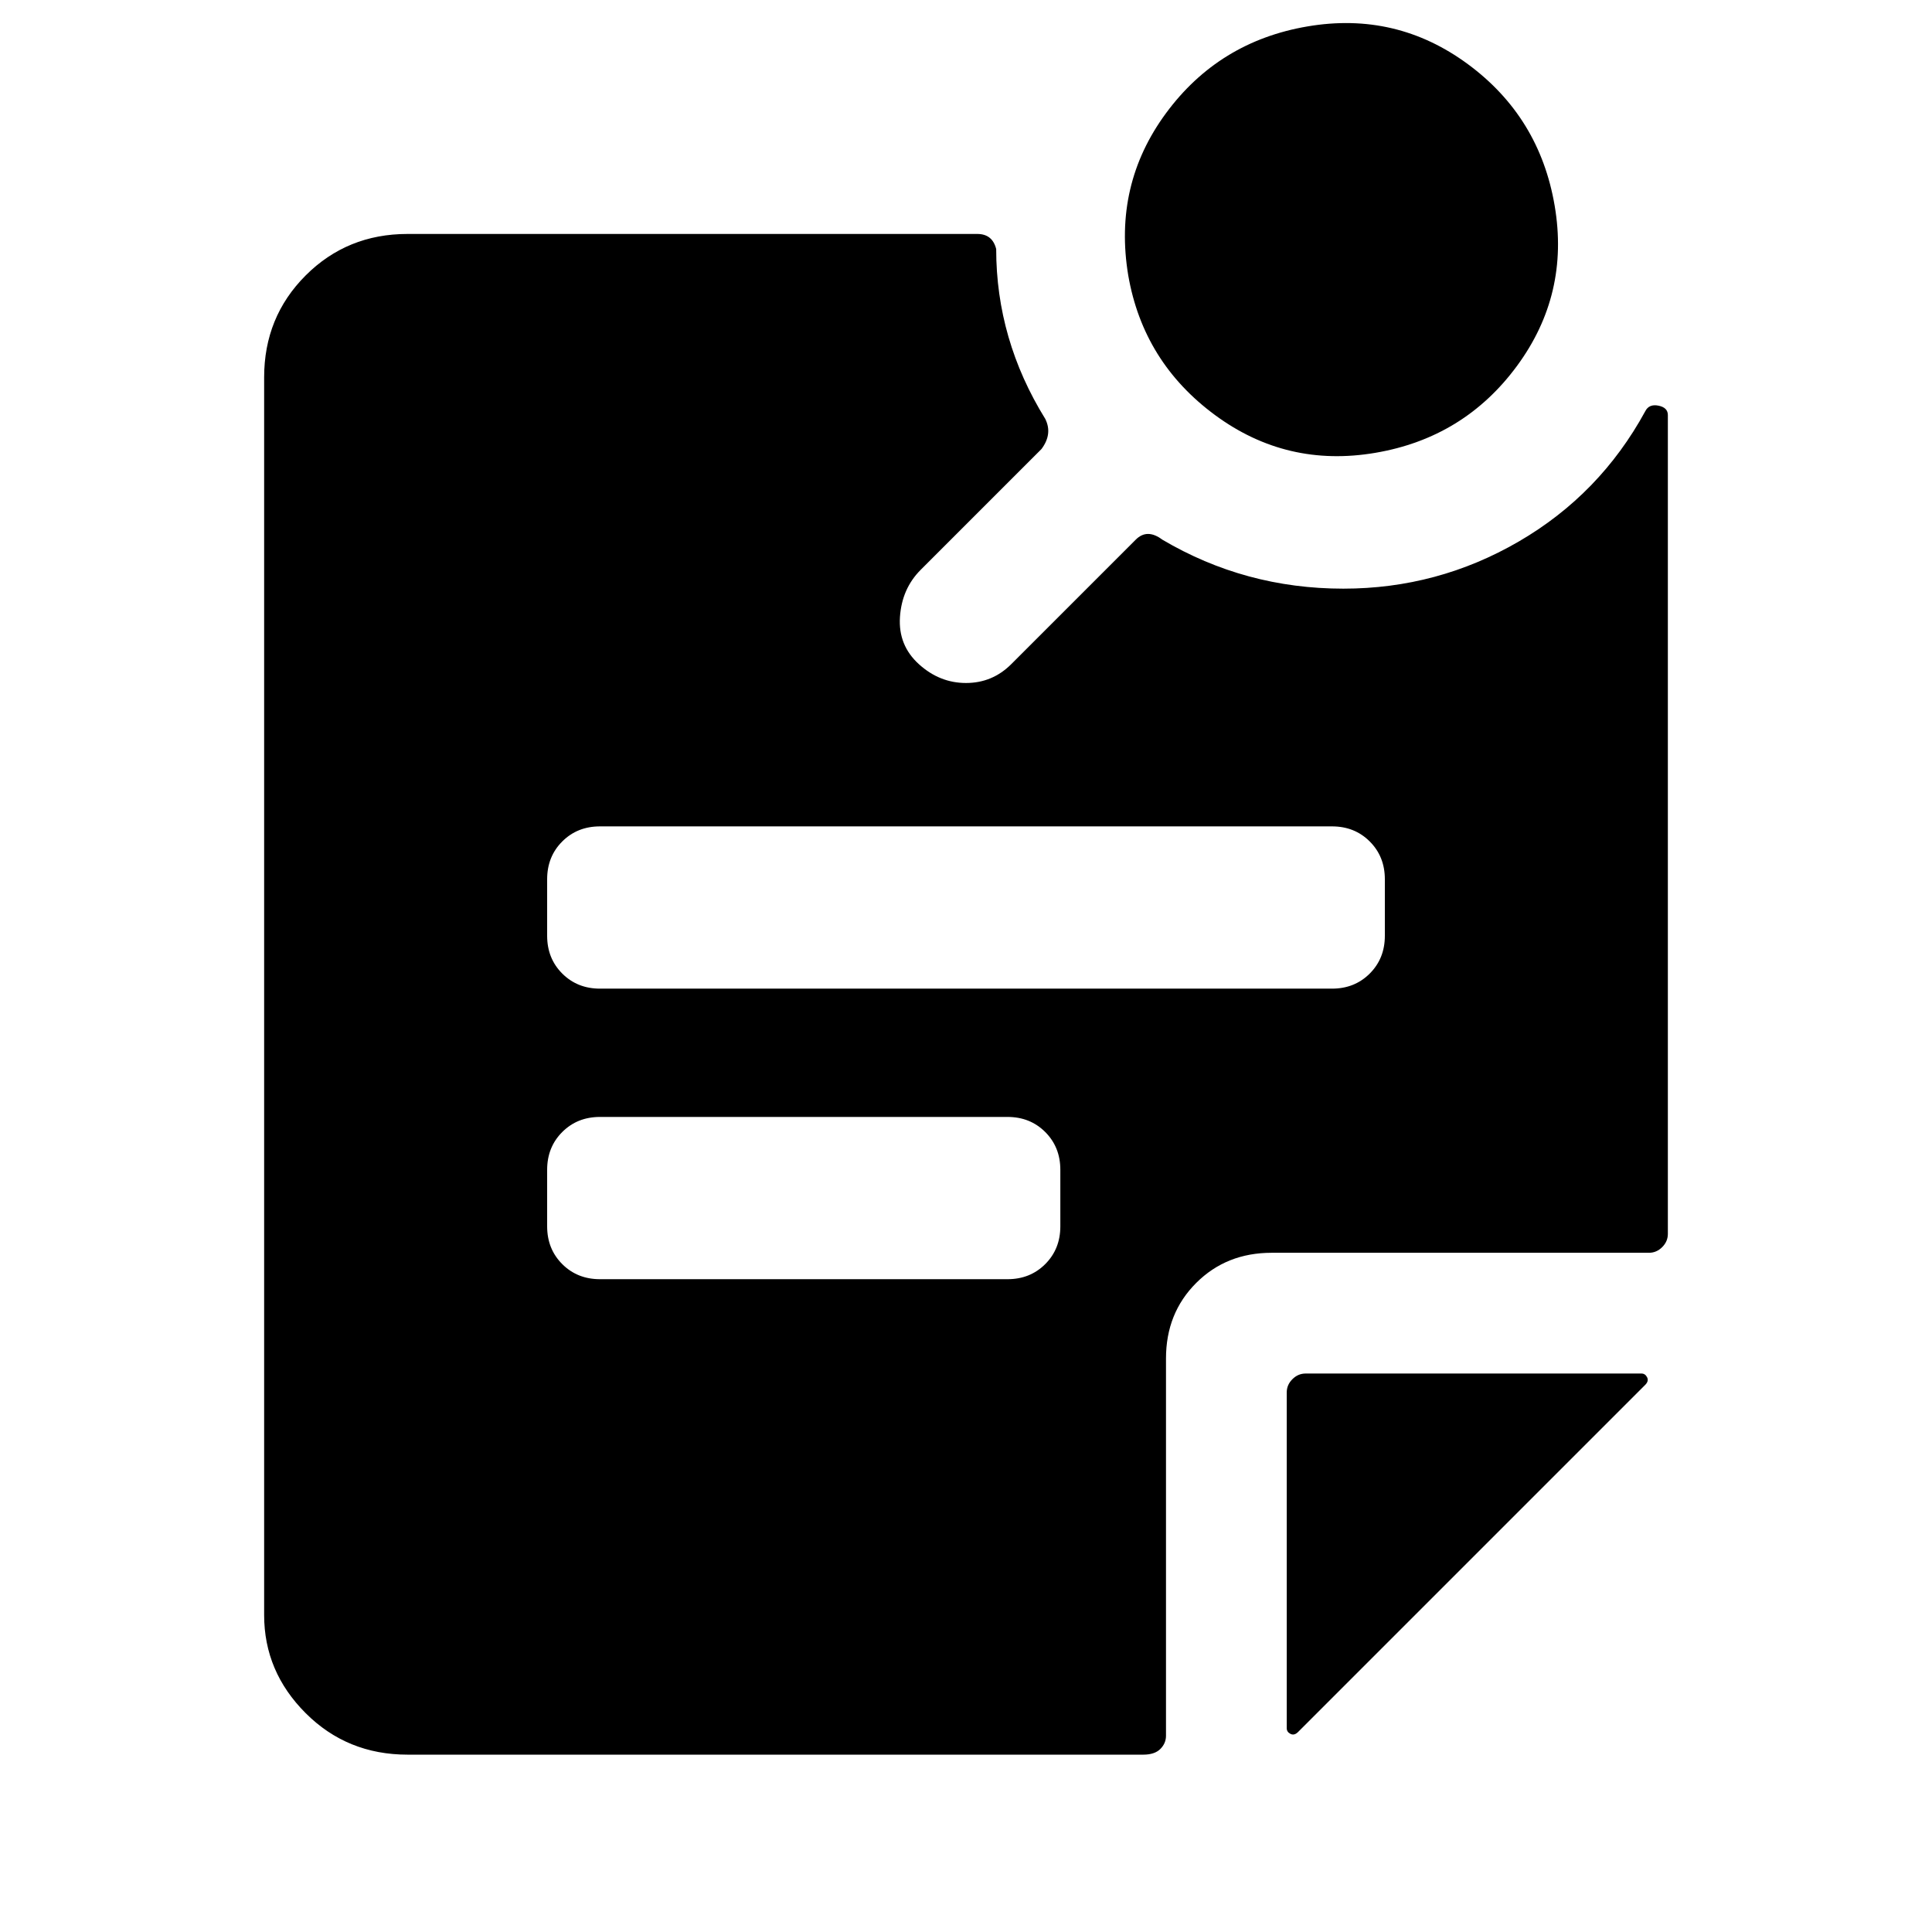
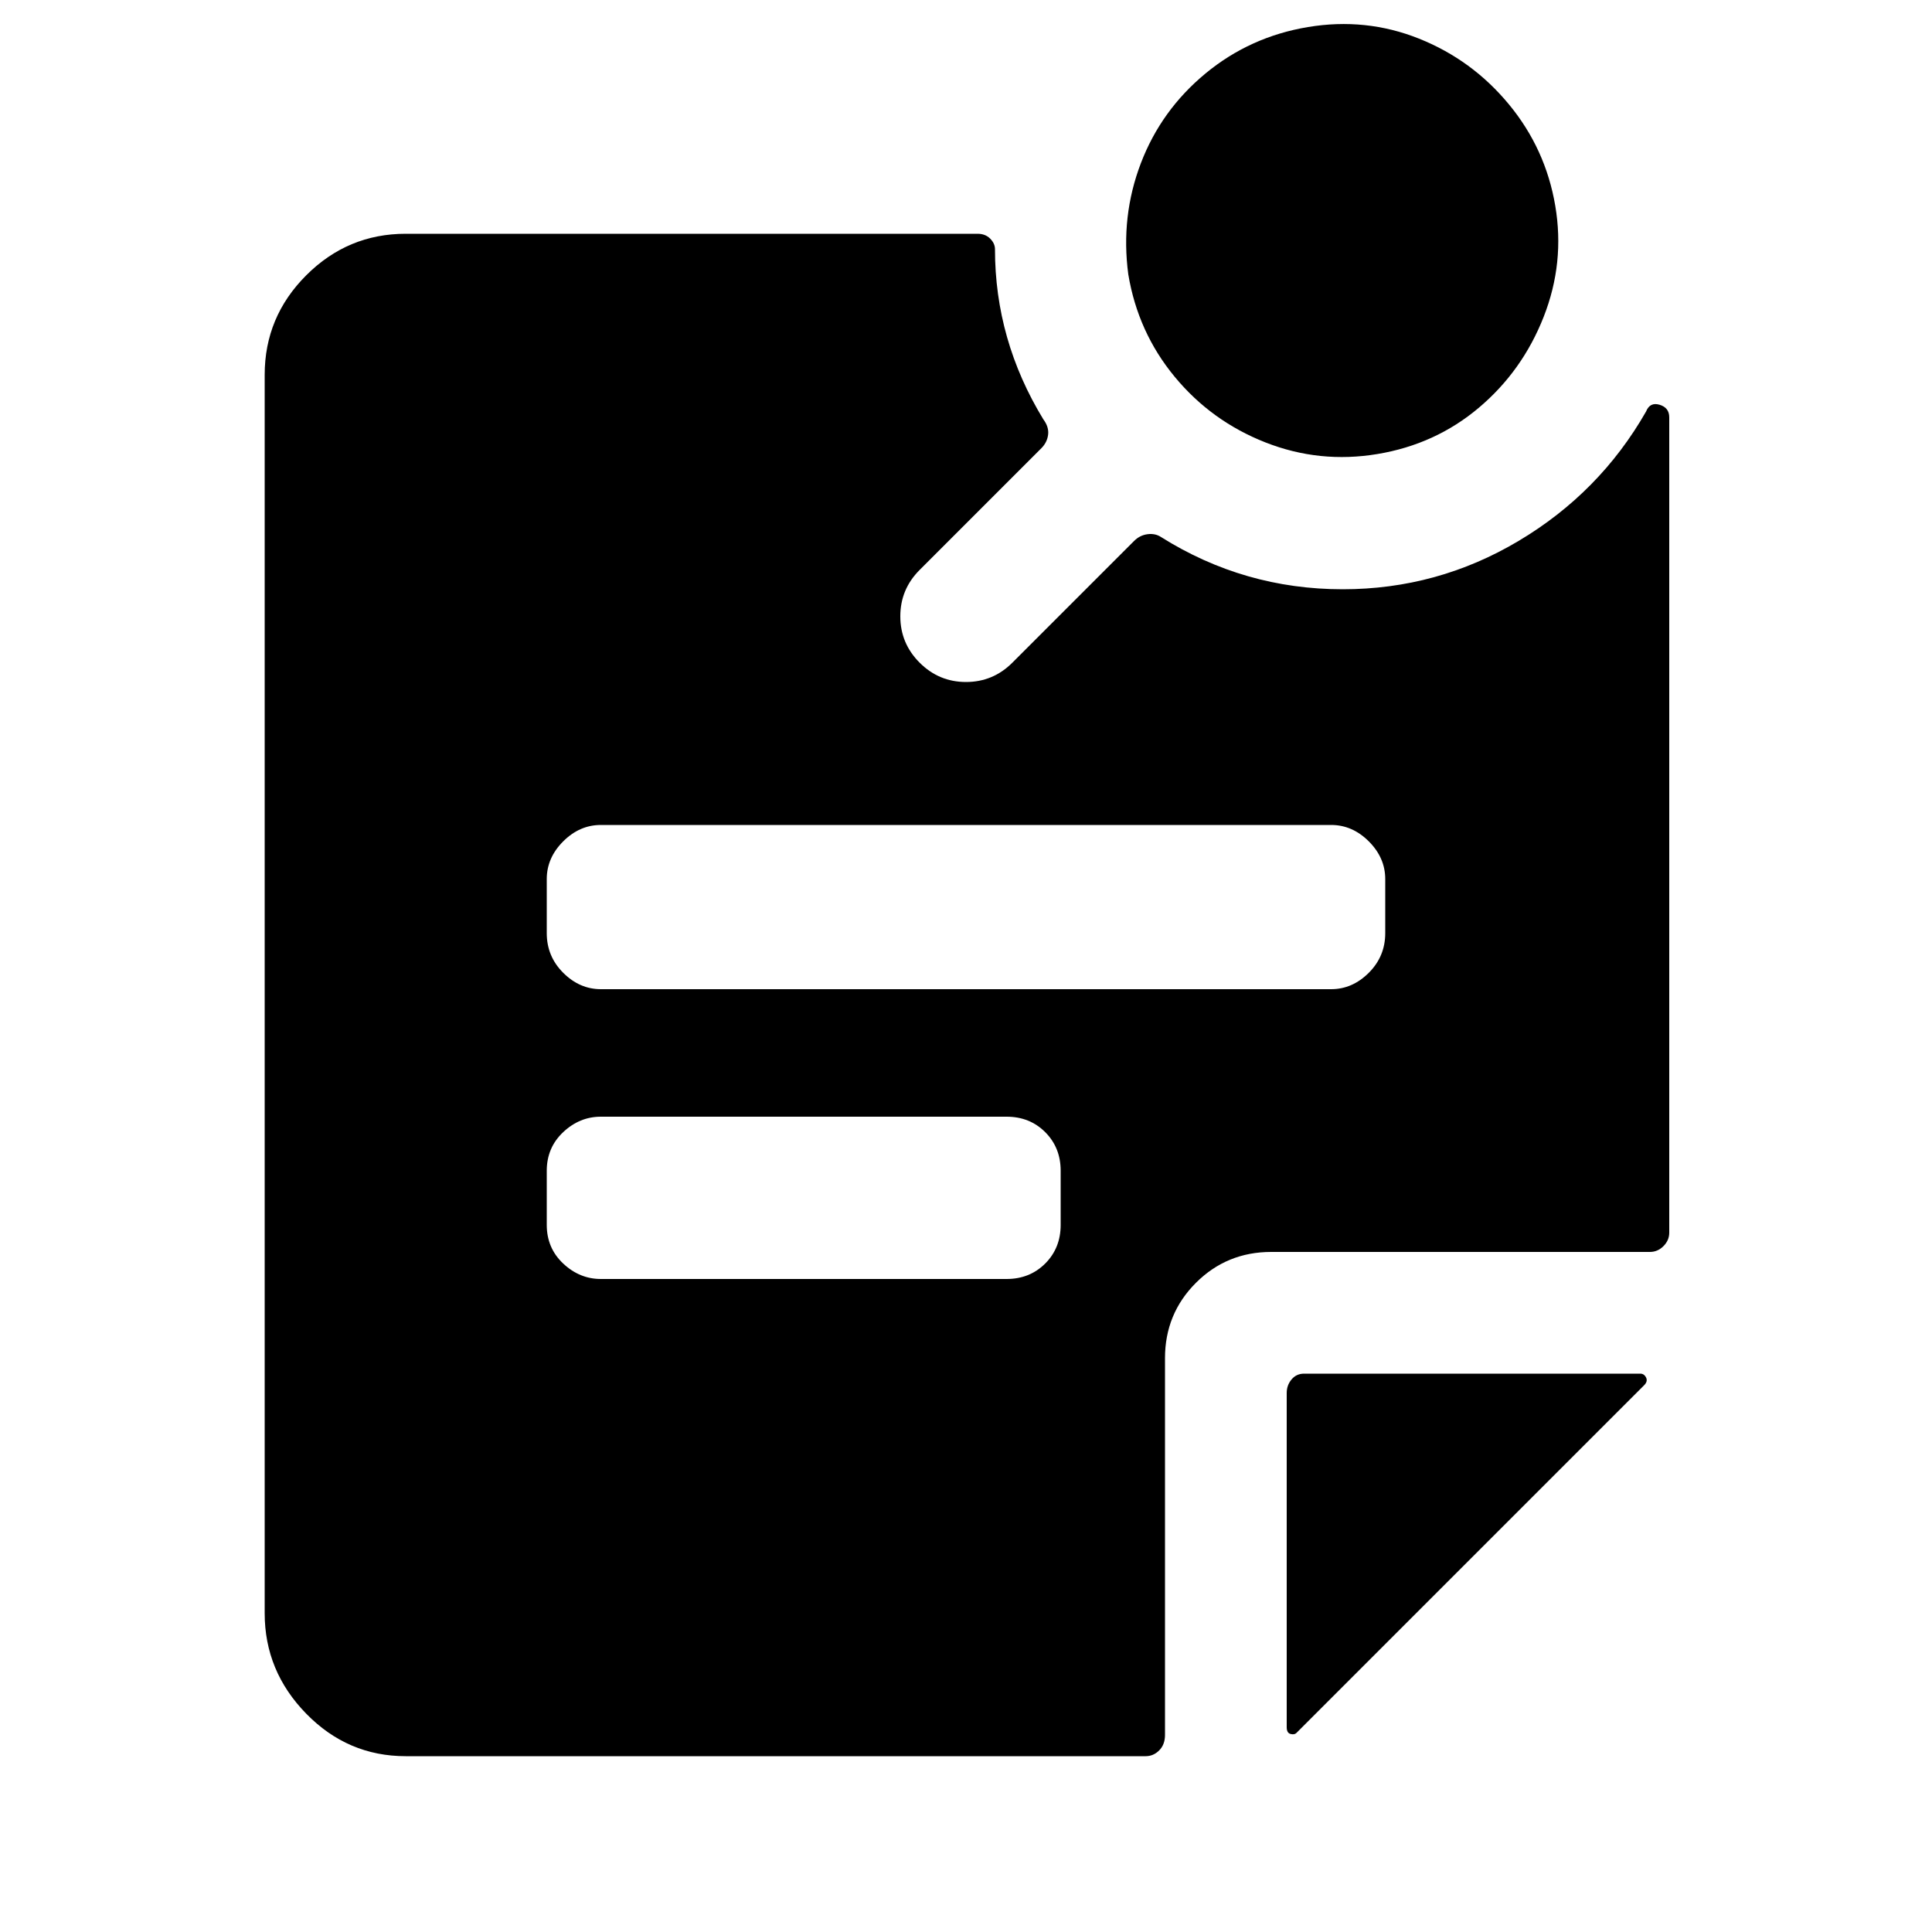
- <svg xmlns="http://www.w3.org/2000/svg" viewBox="0 0 512 512">
-   <path d="M344 459l92-92q1-1 .5-2t-1.5-1h-89q-2 0-3.5 1.5T341 369v89q0 1 1 1.5t2-.5zM299 73q4 23 23 37t42.5 10T402 97t10-42.5T389 17 346.5 7 309 30t-10 43zm57 83q-26 0-48-13-4-3-7 0l-33 33q-5 5-12 5t-12.5-5-5-12.5T244 151l32-32q3-4 1-8-13-21-13-45-1-4-5-4H108q-16 0-27 11t-11 27v328q0 15 11 26t27 11h195q3 0 4.5-1.5t1.5-3.5V360q0-12 8-20t20-8h100q2 0 3.5-1.5t1.5-3.5V110q0-2-2.5-2.5T436 109q-12 22-33.5 34.5T356 156zm-75 169q0 6-4 10t-10 4H159q-6 0-10-4t-4-10v-15q0-6 4-10t10-4h108q6 0 10 4t4 10v15zm86-77q0 6-4 10t-10 4H159q-6 0-10-4t-4-10v-15q0-6 4-10t10-4h194q6 0 10 4t4 10v15z" />
+ <svg xmlns="http://www.w3.org/2000/svg" viewBox="0 0 1000 1000">
+   <path d="M671 897l180-180q2-2 1-4t-3-2H675q-4 0-6.5 3t-2.5 7v173q0 3 2 3.5t3-.5zm-87-755q5 30 24 53t47 34 58 6 52.5-24 33.5-47 6-57.5T781 54t-46.5-34-57.5-6-53 24-33.5 46.5T584 142zm111 163q-51 0-94-27-3-2-7-1.5t-7 3.5l-63 63q-10 10-24 10t-24-10-10-24 10-24l63-63q3-3 3.5-7t-2.5-8q-25-41-25-88 0-3-2.5-5.5T506 121H210q-30 0-51.5 21.5T137 194v641q0 30 21.5 52t51.5 22h383q4 0 7-3t3-8V703q0-23 16-39t39-16h196q4 0 7-3t3-7V216q0-5-5-6.5t-7 3.5q-24 42-66 67t-91 25zM549 634q0 12-8 20t-20 8H311q-11 0-19.5-8t-8.5-20v-28q0-12 8.5-20t19.5-8h210q12 0 20 8t8 20v28zm168-151q0 12-8.5 20.5T689 512H311q-11 0-19.5-8.5T283 483v-28q0-11 8.5-19.5T311 427h378q11 0 19.5 8.5T717 455v28z" />
</svg>
